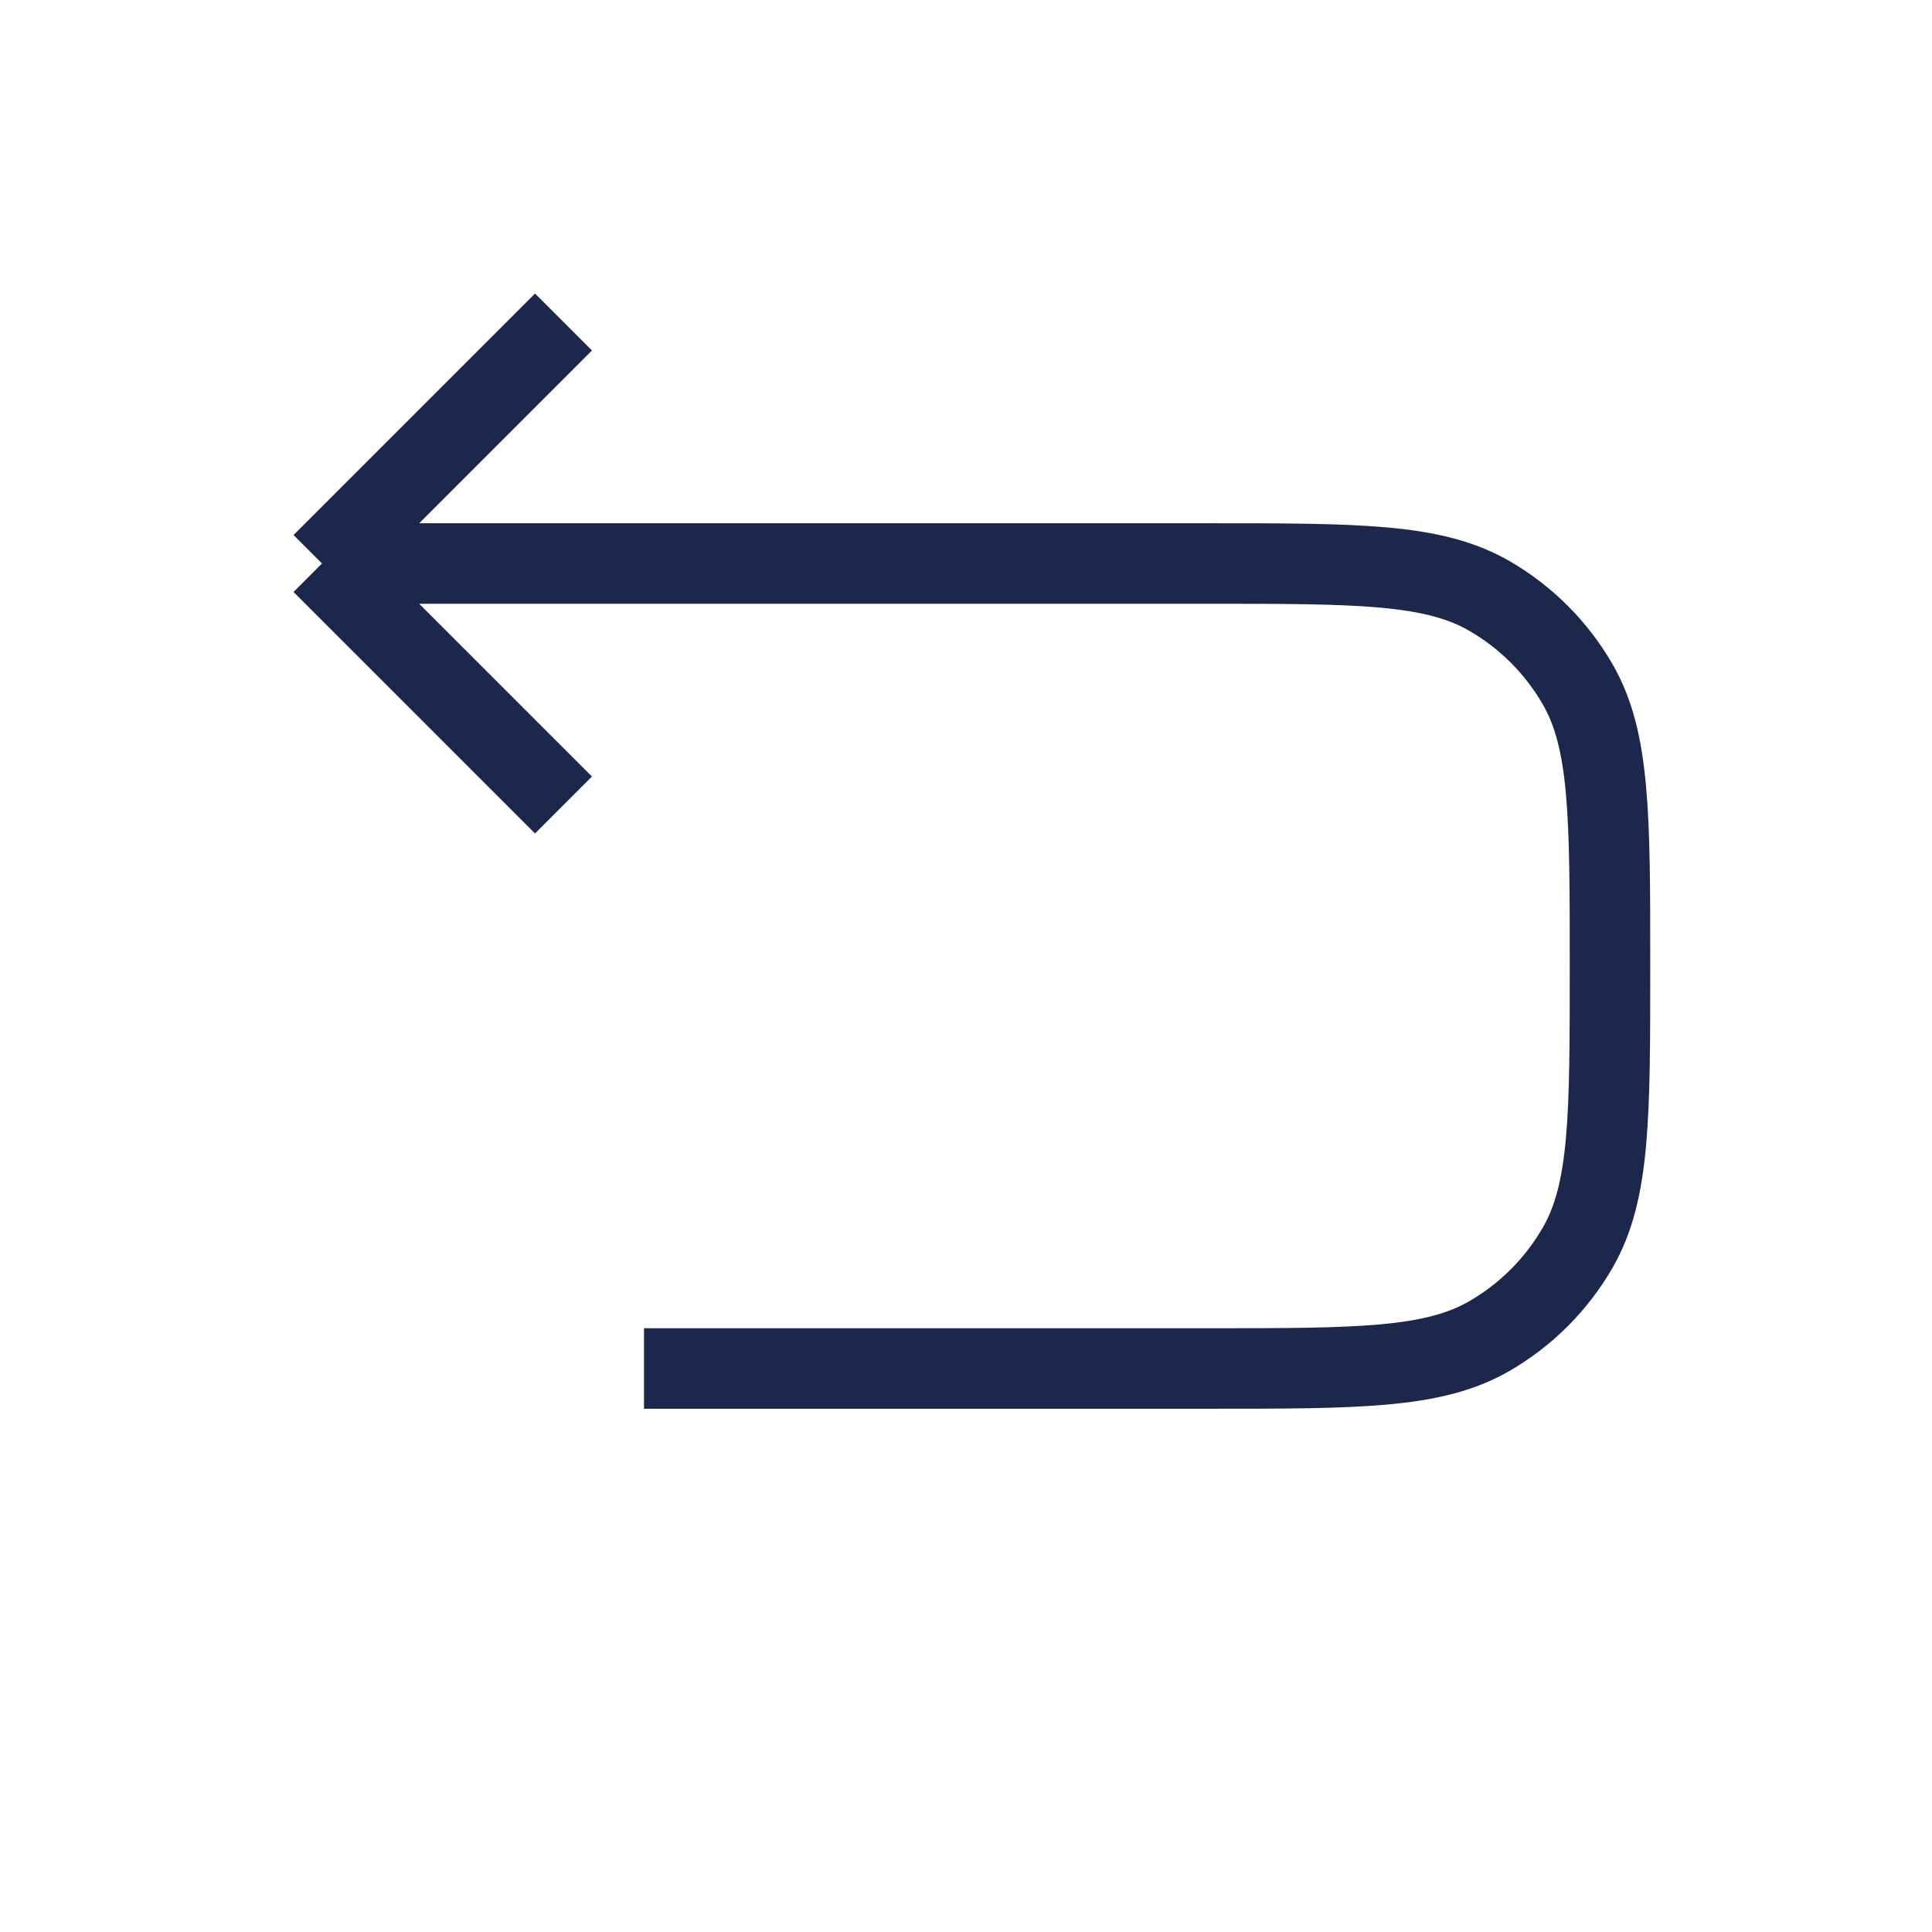
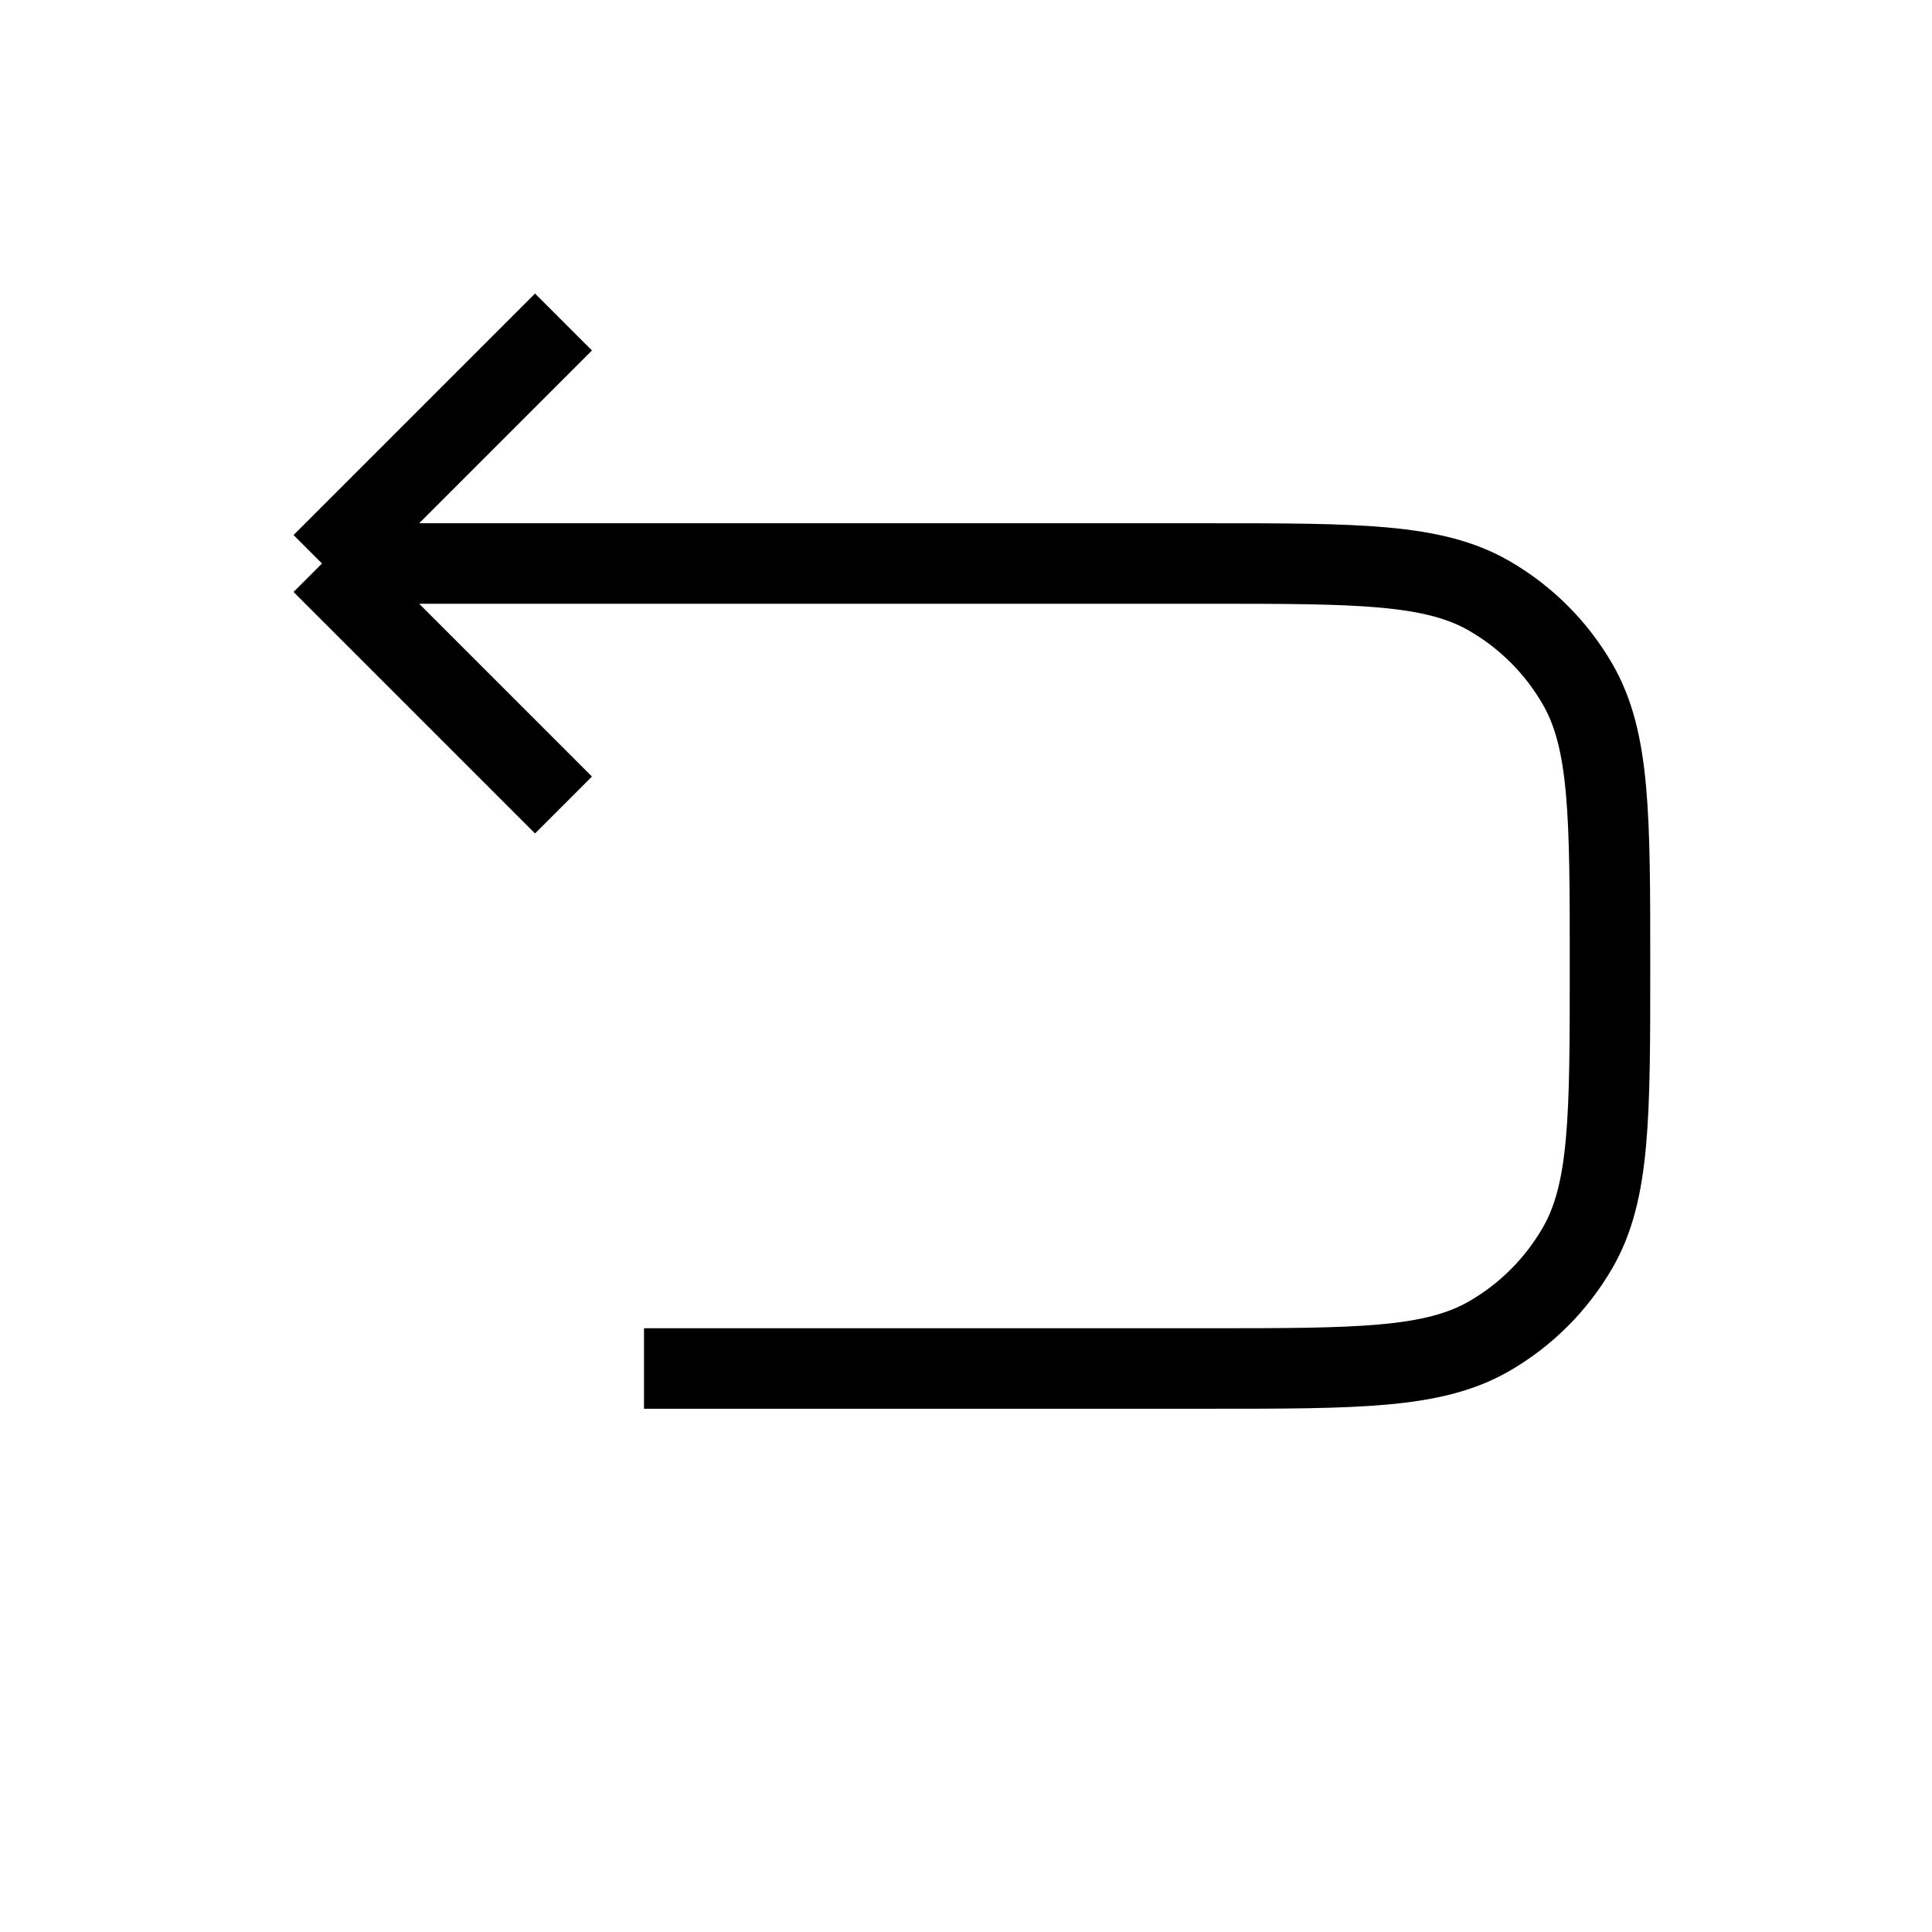
<svg xmlns="http://www.w3.org/2000/svg" viewBox="0 0 24 24" fill="none">
-   <path d="M4 7H15C16.869 7 17.804 7 18.5 7.402C18.956 7.665 19.335 8.044 19.598 8.5C20 9.196 20 10.131 20 12C20 13.869 20 14.804 19.598 15.5C19.335 15.956 18.956 16.335 18.5 16.598C17.804 17 16.869 17 15 17H8M4 7L7 4M4 7L7 10" stroke="#1C274C" strokeWidth="1.5" strokeLinecap="round" strokeLinejoin="round" />
+   <path d="M4 7H15C16.869 7 17.804 7 18.5 7.402C18.956 7.665 19.335 8.044 19.598 8.5C20 9.196 20 10.131 20 12C20 13.869 20 14.804 19.598 15.5C19.335 15.956 18.956 16.335 18.5 16.598C17.804 17 16.869 17 15 17H8M4 7L7 4M4 7L7 10" stroke="currentColor" strokeWidth="1.5" strokeLinecap="round" strokeLinejoin="round" />
</svg>
